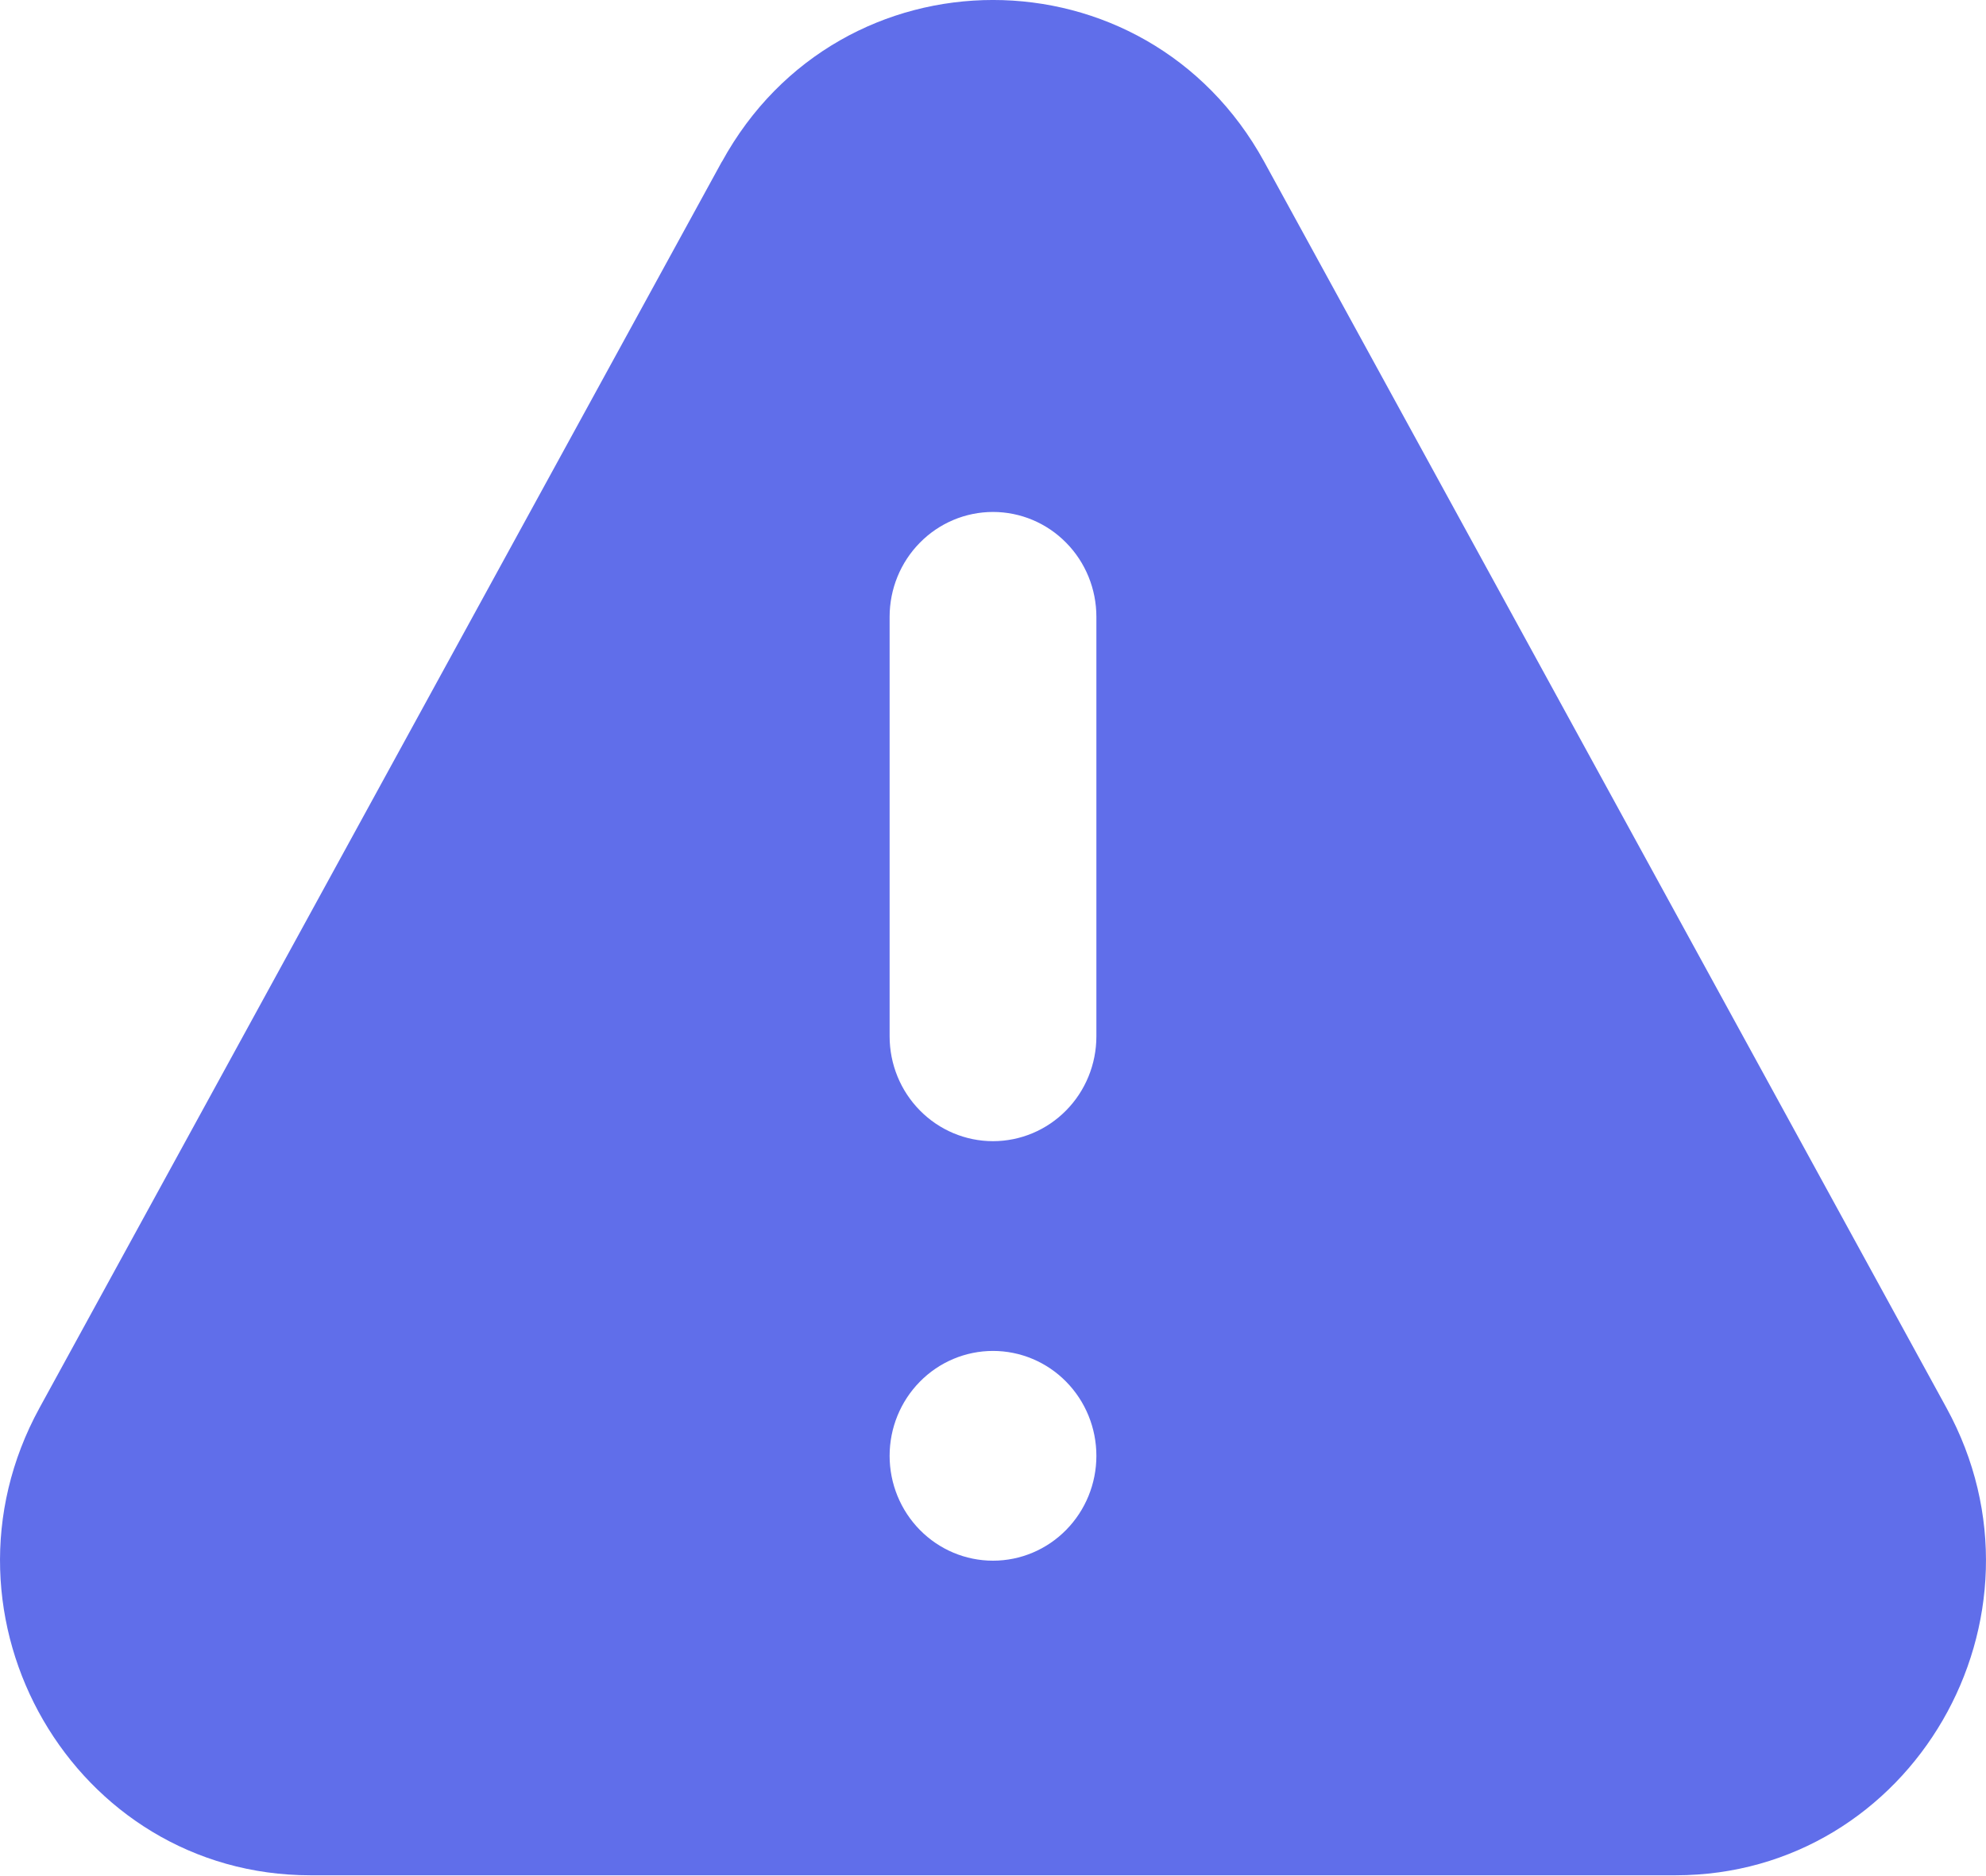
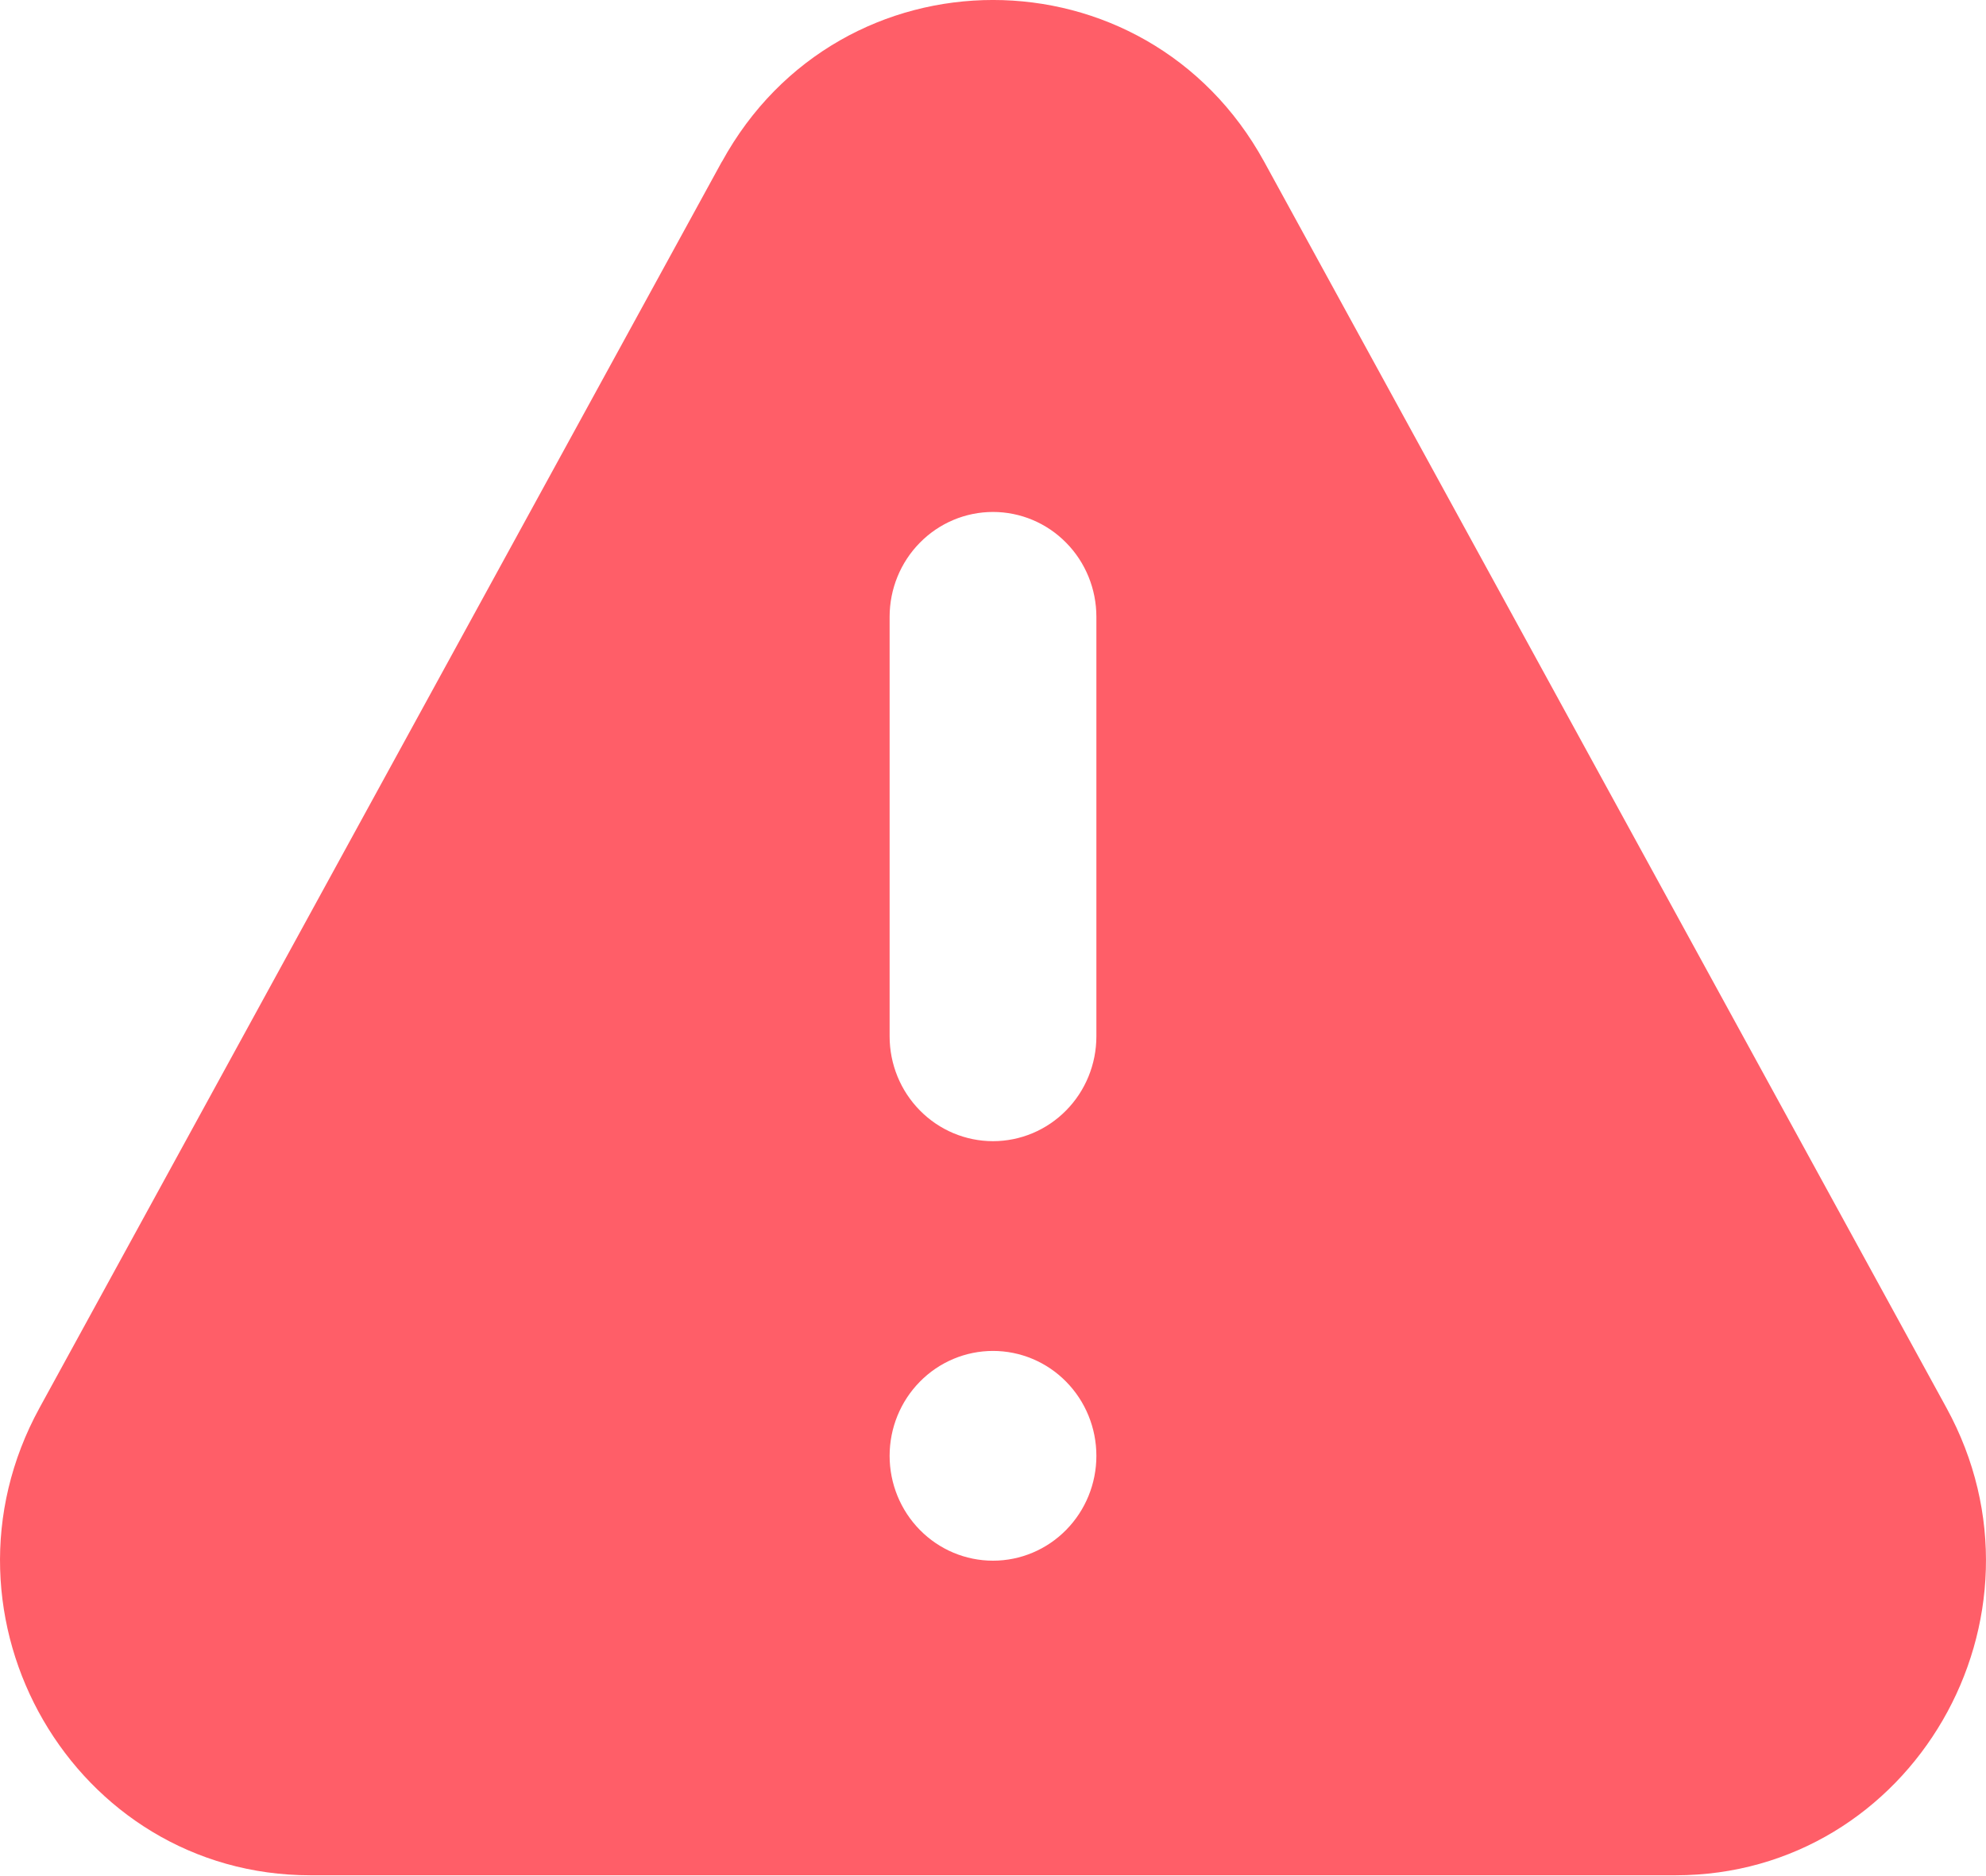
<svg xmlns="http://www.w3.org/2000/svg" width="36" height="34" viewBox="0 0 36 34" fill="none">
-   <path fill-rule="evenodd" clip-rule="evenodd" d="M13.086 2.933C15.228 -0.978 20.772 -0.978 22.916 2.933L35.284 25.526C37.366 29.328 34.657 34 30.371 34H5.629C1.343 34 -1.366 29.328 0.716 25.526L13.084 2.933H13.086ZM18 9.282C18.497 9.282 18.974 9.482 19.325 9.839C19.677 10.195 19.874 10.679 19.874 11.183V18.789C19.874 19.293 19.677 19.777 19.325 20.133C18.974 20.49 18.497 20.69 18 20.69C17.503 20.69 17.026 20.49 16.675 20.133C16.323 19.777 16.126 19.293 16.126 18.789V11.183C16.126 10.679 16.323 10.195 16.675 9.839C17.026 9.482 17.503 9.282 18 9.282ZM19.874 26.395C19.874 26.899 19.677 27.382 19.325 27.739C18.974 28.096 18.497 28.296 18 28.296C17.503 28.296 17.026 28.096 16.675 27.739C16.323 27.382 16.126 26.899 16.126 26.395C16.126 25.89 16.323 25.407 16.675 25.05C17.026 24.693 17.503 24.493 18 24.493C18.497 24.493 18.974 24.693 19.325 25.05C19.677 25.407 19.874 25.89 19.874 26.395Z" fill="#606EEA" />
+   <path fill-rule="evenodd" clip-rule="evenodd" d="M13.086 2.933C15.228 -0.978 20.772 -0.978 22.916 2.933L35.284 25.526C37.366 29.328 34.657 34 30.371 34H5.629C1.343 34 -1.366 29.328 0.716 25.526L13.084 2.933H13.086ZM18 9.282C18.497 9.282 18.974 9.482 19.325 9.839C19.677 10.195 19.874 10.679 19.874 11.183V18.789C19.874 19.293 19.677 19.777 19.325 20.133C18.974 20.49 18.497 20.69 18 20.69C17.503 20.69 17.026 20.49 16.675 20.133C16.323 19.777 16.126 19.293 16.126 18.789V11.183C16.126 10.679 16.323 10.195 16.675 9.839C17.026 9.482 17.503 9.282 18 9.282ZM19.874 26.395C19.874 26.899 19.677 27.382 19.325 27.739C18.974 28.096 18.497 28.296 18 28.296C17.503 28.296 17.026 28.096 16.675 27.739C16.323 27.382 16.126 26.899 16.126 26.395C16.126 25.89 16.323 25.407 16.675 25.05C17.026 24.693 17.503 24.493 18 24.493C18.497 24.493 18.974 24.693 19.325 25.05C19.677 25.407 19.874 25.89 19.874 26.395Z" fill="#FF5E68" />
</svg>
